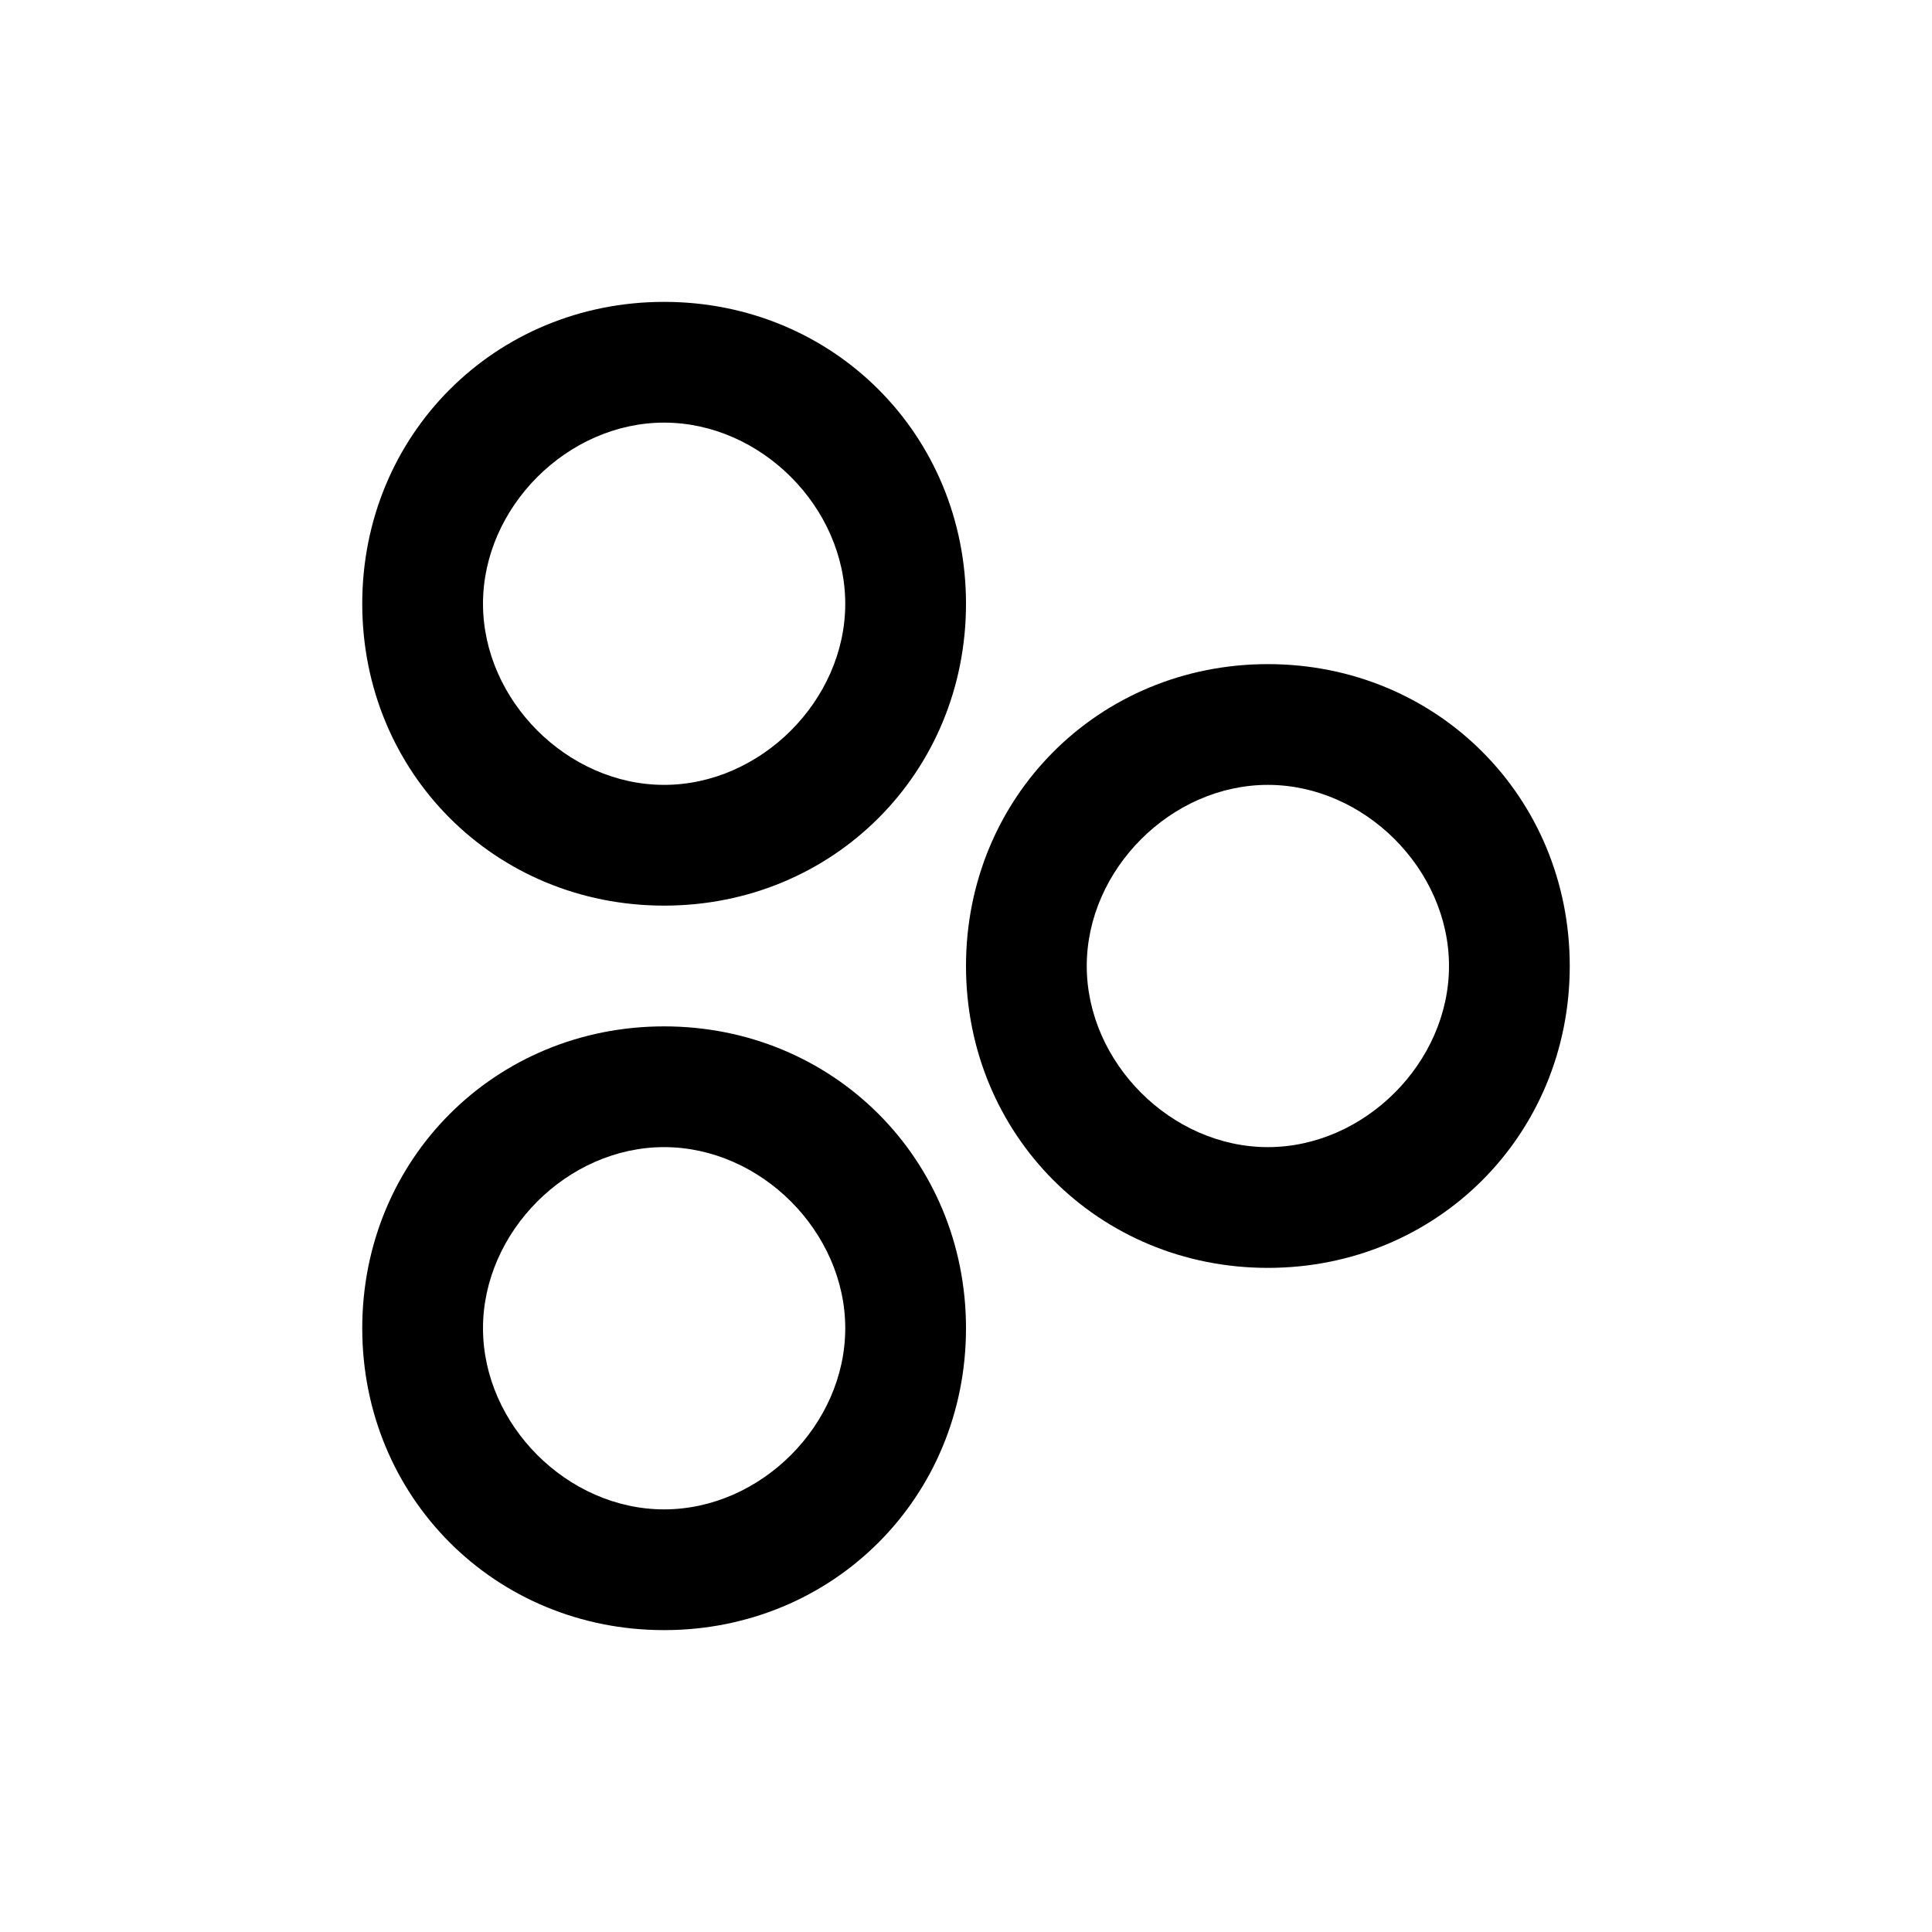
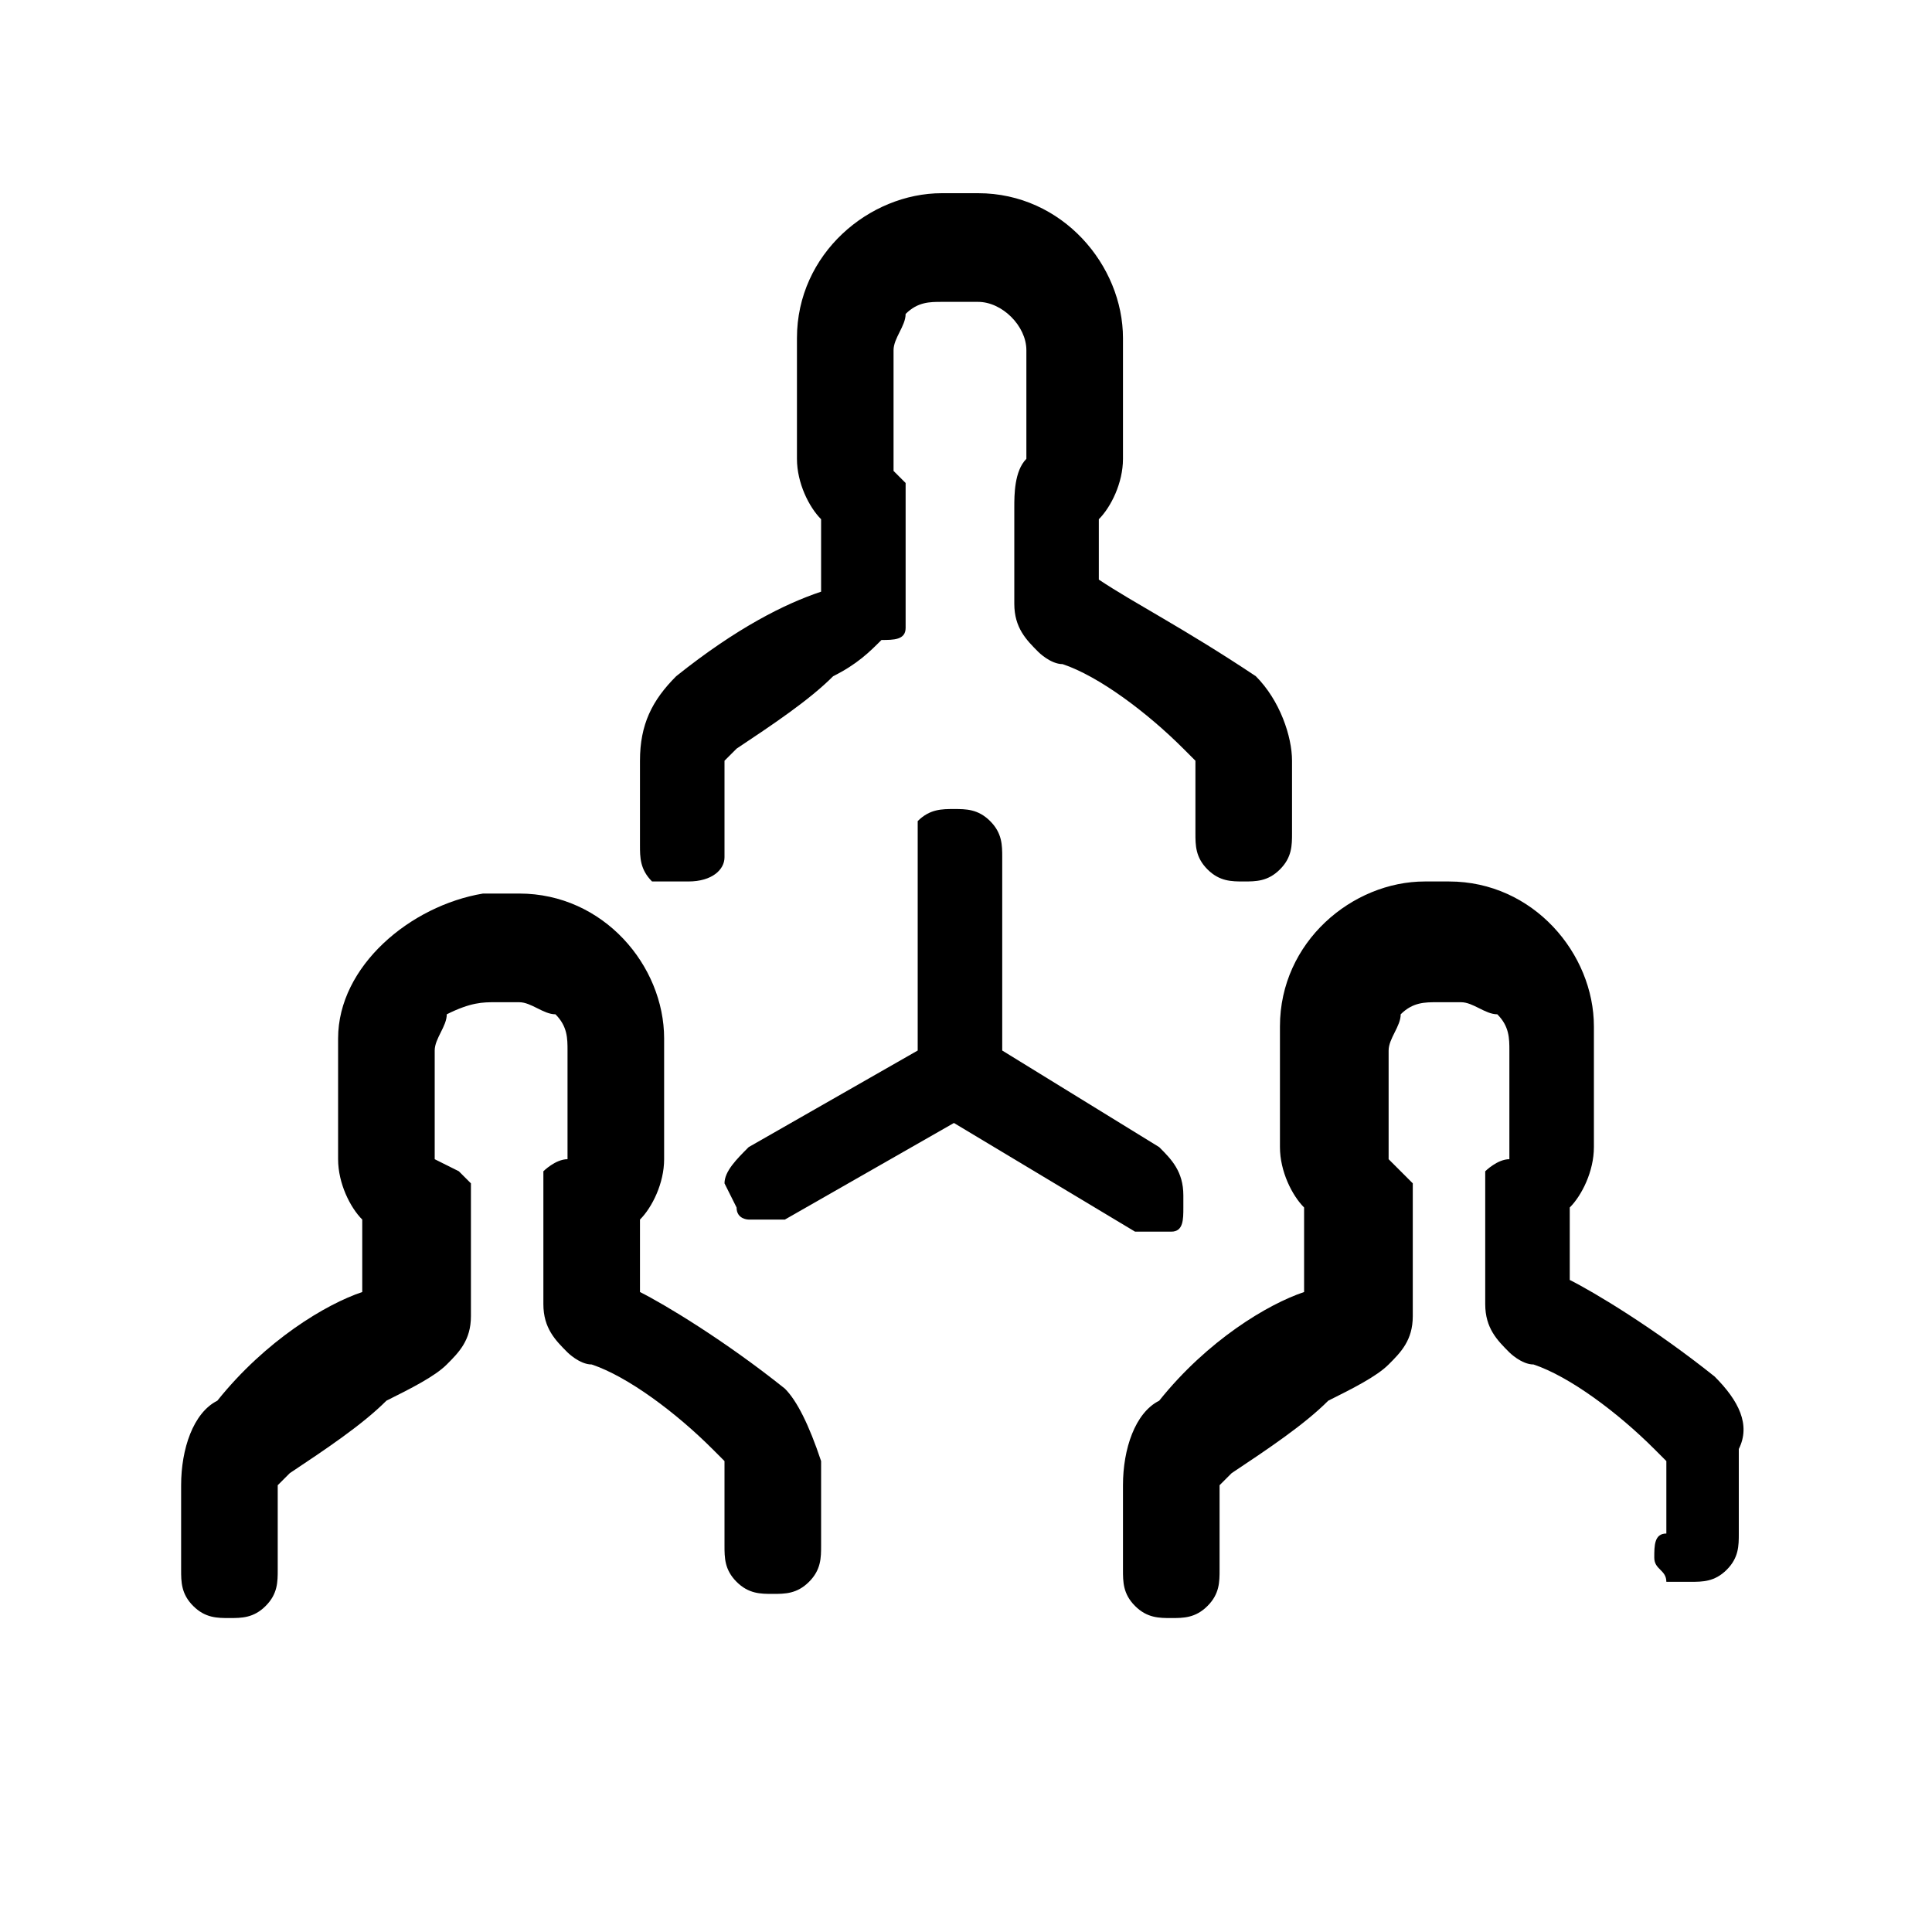
- <svg xmlns="http://www.w3.org/2000/svg" version="1.1" width="16" height="16" viewBox="0 0 16 16">
-   <path d="M10.5 5.5c-1.4 0-2.5 1.1-2.5 2.5s1.1 2.5 2.5 2.5c1.4 0 2.5-1.1 2.5-2.5s-1.1-2.5-2.5-2.5zM10.5 9.5c-0.8 0-1.5-0.7-1.5-1.5s0.7-1.5 1.5-1.5 1.5 0.7 1.5 1.5-0.7 1.5-1.5 1.5zM5.5 8.5c-1.4 0-2.5 1.1-2.5 2.5s1.1 2.5 2.5 2.5 2.5-1.1 2.5-2.5-1.1-2.5-2.5-2.5zM5.5 12.5c-0.8 0-1.5-0.7-1.5-1.5s0.7-1.5 1.5-1.5 1.5 0.7 1.5 1.5-0.7 1.5-1.5 1.5zM5.5 7.5c1.4 0 2.5-1.1 2.5-2.5s-1.1-2.5-2.5-2.5-2.5 1.1-2.5 2.5 1.1 2.5 2.5 2.5zM5.5 3.5c0.8 0 1.5 0.7 1.5 1.5s-0.7 1.5-1.5 1.5-1.5-0.7-1.5-1.5 0.7-1.5 1.5-1.5z" />
+ <svg xmlns="http://www.w3.org/2000/svg" version="1.1" id="Layer_1" x="0px" y="0px" viewBox="0 0 16 16" style="enable-background:new 0 0 16 16;" xml:space="preserve">
+   <g>
+     <path d="M5.7,7.3C5.9,7.3,6,7.2,6,7.1C6,7.1,6,7,6,6.9V6.3l0,0l0.1-0.1c0.3-0.2,0.6-0.4,0.8-0.6c0.2-0.1,0.3-0.2,0.4-0.3   c0.1,0,0.2,0,0.2-0.1l0-0.2V4.2l0-0.2c0,0-0.1-0.1-0.1-0.1L7.4,3.8V2.9c0-0.1,0.1-0.2,0.1-0.3c0.1-0.1,0.2-0.1,0.3-0.1H8h0l0,0   l0.1,0c0.2,0,0.4,0.2,0.4,0.4v0.9h0l0,0C8.4,3.9,8.4,4.1,8.4,4.2V5c0,0.2,0.1,0.3,0.2,0.4c0,0,0.1,0.1,0.2,0.1   c0.3,0.1,0.7,0.4,1,0.7l0,0l0.1,0.1v0.6c0,0.1,0,0.2,0.1,0.3c0.1,0.1,0.2,0.1,0.3,0.1c0.1,0,0.2,0,0.3-0.1c0.1-0.1,0.1-0.2,0.1-0.3   V6.3c0-0.2-0.1-0.5-0.3-0.7l0,0l0,0C9.8,5.2,9.4,5,9.1,4.8V4.3C9.2,4.2,9.3,4,9.3,3.8l0-1c0-0.6-0.5-1.2-1.2-1.2H7.8   c-0.6,0-1.2,0.5-1.2,1.2v1c0,0.2,0.1,0.4,0.2,0.5v0.6C6.5,5,6.1,5.2,5.6,5.6l0,0l0,0C5.4,5.8,5.3,6,5.3,6.3v0.7   c0,0.1,0,0.2,0.1,0.3C5.5,7.3,5.6,7.3,5.7,7.3z" />
+     <path d="M14.2,11.4L14.2,11.4L14.2,11.4c-0.5-0.4-1-0.7-1.2-0.8V10c0.1-0.1,0.2-0.3,0.2-0.5l0-1c0-0.6-0.5-1.2-1.2-1.2h-0.2   c-0.6,0-1.2,0.5-1.2,1.2v1c0,0.2,0.1,0.4,0.2,0.5v0.7c-0.3,0.1-0.8,0.4-1.2,0.9l0,0c-0.2,0.1-0.3,0.4-0.3,0.7v0.7   c0,0.1,0,0.2,0.1,0.3c0.1,0.1,0.2,0.1,0.3,0.1c0.1,0,0.2,0,0.3-0.1c0.1-0.1,0.1-0.2,0.1-0.3v-0.7l0,0l0.1-0.1   c0.3-0.2,0.6-0.4,0.8-0.6c0.2-0.1,0.4-0.2,0.5-0.3c0.1-0.1,0.2-0.2,0.2-0.4V10l0-0.2c0,0-0.1-0.1-0.1-0.1l-0.1-0.1V8.7   c0-0.1,0.1-0.2,0.1-0.3c0.1-0.1,0.2-0.1,0.3-0.1h0.2c0.1,0,0.2,0.1,0.3,0.1c0.1,0.1,0.1,0.2,0.1,0.3v0.9c-0.1,0-0.2,0.1-0.2,0.1   l0,0.2v0.9c0,0.2,0.1,0.3,0.2,0.4c0,0,0.1,0.1,0.2,0.1c0.3,0.1,0.7,0.4,1,0.7l0,0l0.1,0.1v0.6c-0.1,0-0.1,0.1-0.1,0.2   c0,0.1,0.1,0.1,0.1,0.2l0.2,0c0.1,0,0.2,0,0.3-0.1c0.1-0.1,0.1-0.2,0.1-0.3v-0.7C14.5,11.8,14.4,11.6,14.2,11.4z" />
+     <path d="M6.5,11.5L6.5,11.5L6.5,11.5c-0.5-0.4-1-0.7-1.2-0.8v-0.6C5.4,10,5.5,9.8,5.5,9.6l0-1c0-0.6-0.5-1.2-1.2-1.2H4   C3.4,7.5,2.8,8,2.8,8.6v1c0,0.2,0.1,0.4,0.2,0.5v0.6c-0.3,0.1-0.8,0.4-1.2,0.9l0,0c-0.2,0.1-0.3,0.4-0.3,0.7v0.7   c0,0.1,0,0.2,0.1,0.3c0.1,0.1,0.2,0.1,0.3,0.1c0.1,0,0.2,0,0.3-0.1c0.1-0.1,0.1-0.2,0.1-0.3v-0.7l0,0l0.1-0.1   c0.3-0.2,0.6-0.4,0.8-0.6c0.2-0.1,0.4-0.2,0.5-0.3c0.1-0.1,0.2-0.2,0.2-0.4V10l0-0.2c0,0-0.1-0.1-0.1-0.1L3.6,9.6V8.7   c0-0.1,0.1-0.2,0.1-0.3C3.9,8.3,4,8.3,4.1,8.3h0.2c0.1,0,0.2,0.1,0.3,0.1c0.1,0.1,0.1,0.2,0.1,0.3v0.9c-0.1,0-0.2,0.1-0.2,0.1   l0,0.2v0.9c0,0.2,0.1,0.3,0.2,0.4c0,0,0.1,0.1,0.2,0.1c0.3,0.1,0.7,0.4,1,0.7l0,0l0.1,0.1v0.7c0,0.1,0,0.2,0.1,0.3   c0.1,0.1,0.2,0.1,0.3,0.1c0.1,0,0.2,0,0.3-0.1c0.1-0.1,0.1-0.2,0.1-0.3v-0.7v0l0,0C6.7,11.8,6.6,11.6,6.5,11.5z" />
+     <path d="M9.4,10.2L9.4,10.2l0.3,0c0.1,0,0.1-0.1,0.1-0.2h0l0-0.1c0-0.2-0.1-0.3-0.2-0.4l0,0L8.3,8.7V7.1c0-0.1,0-0.2-0.1-0.3   C8.1,6.7,8,6.7,7.9,6.7c-0.1,0-0.2,0-0.3,0.1c0,0.1,0,0.2,0,0.3v1.6L6.2,9.5l0,0C6.1,9.6,6,9.7,6,9.8L6.1,10l0,0   c0,0.1,0.1,0.1,0.1,0.1l0.2,0h0.1h0l1.4-0.8L9.4,10.2L9.4,10.2z" />
+   </g>
</svg>
